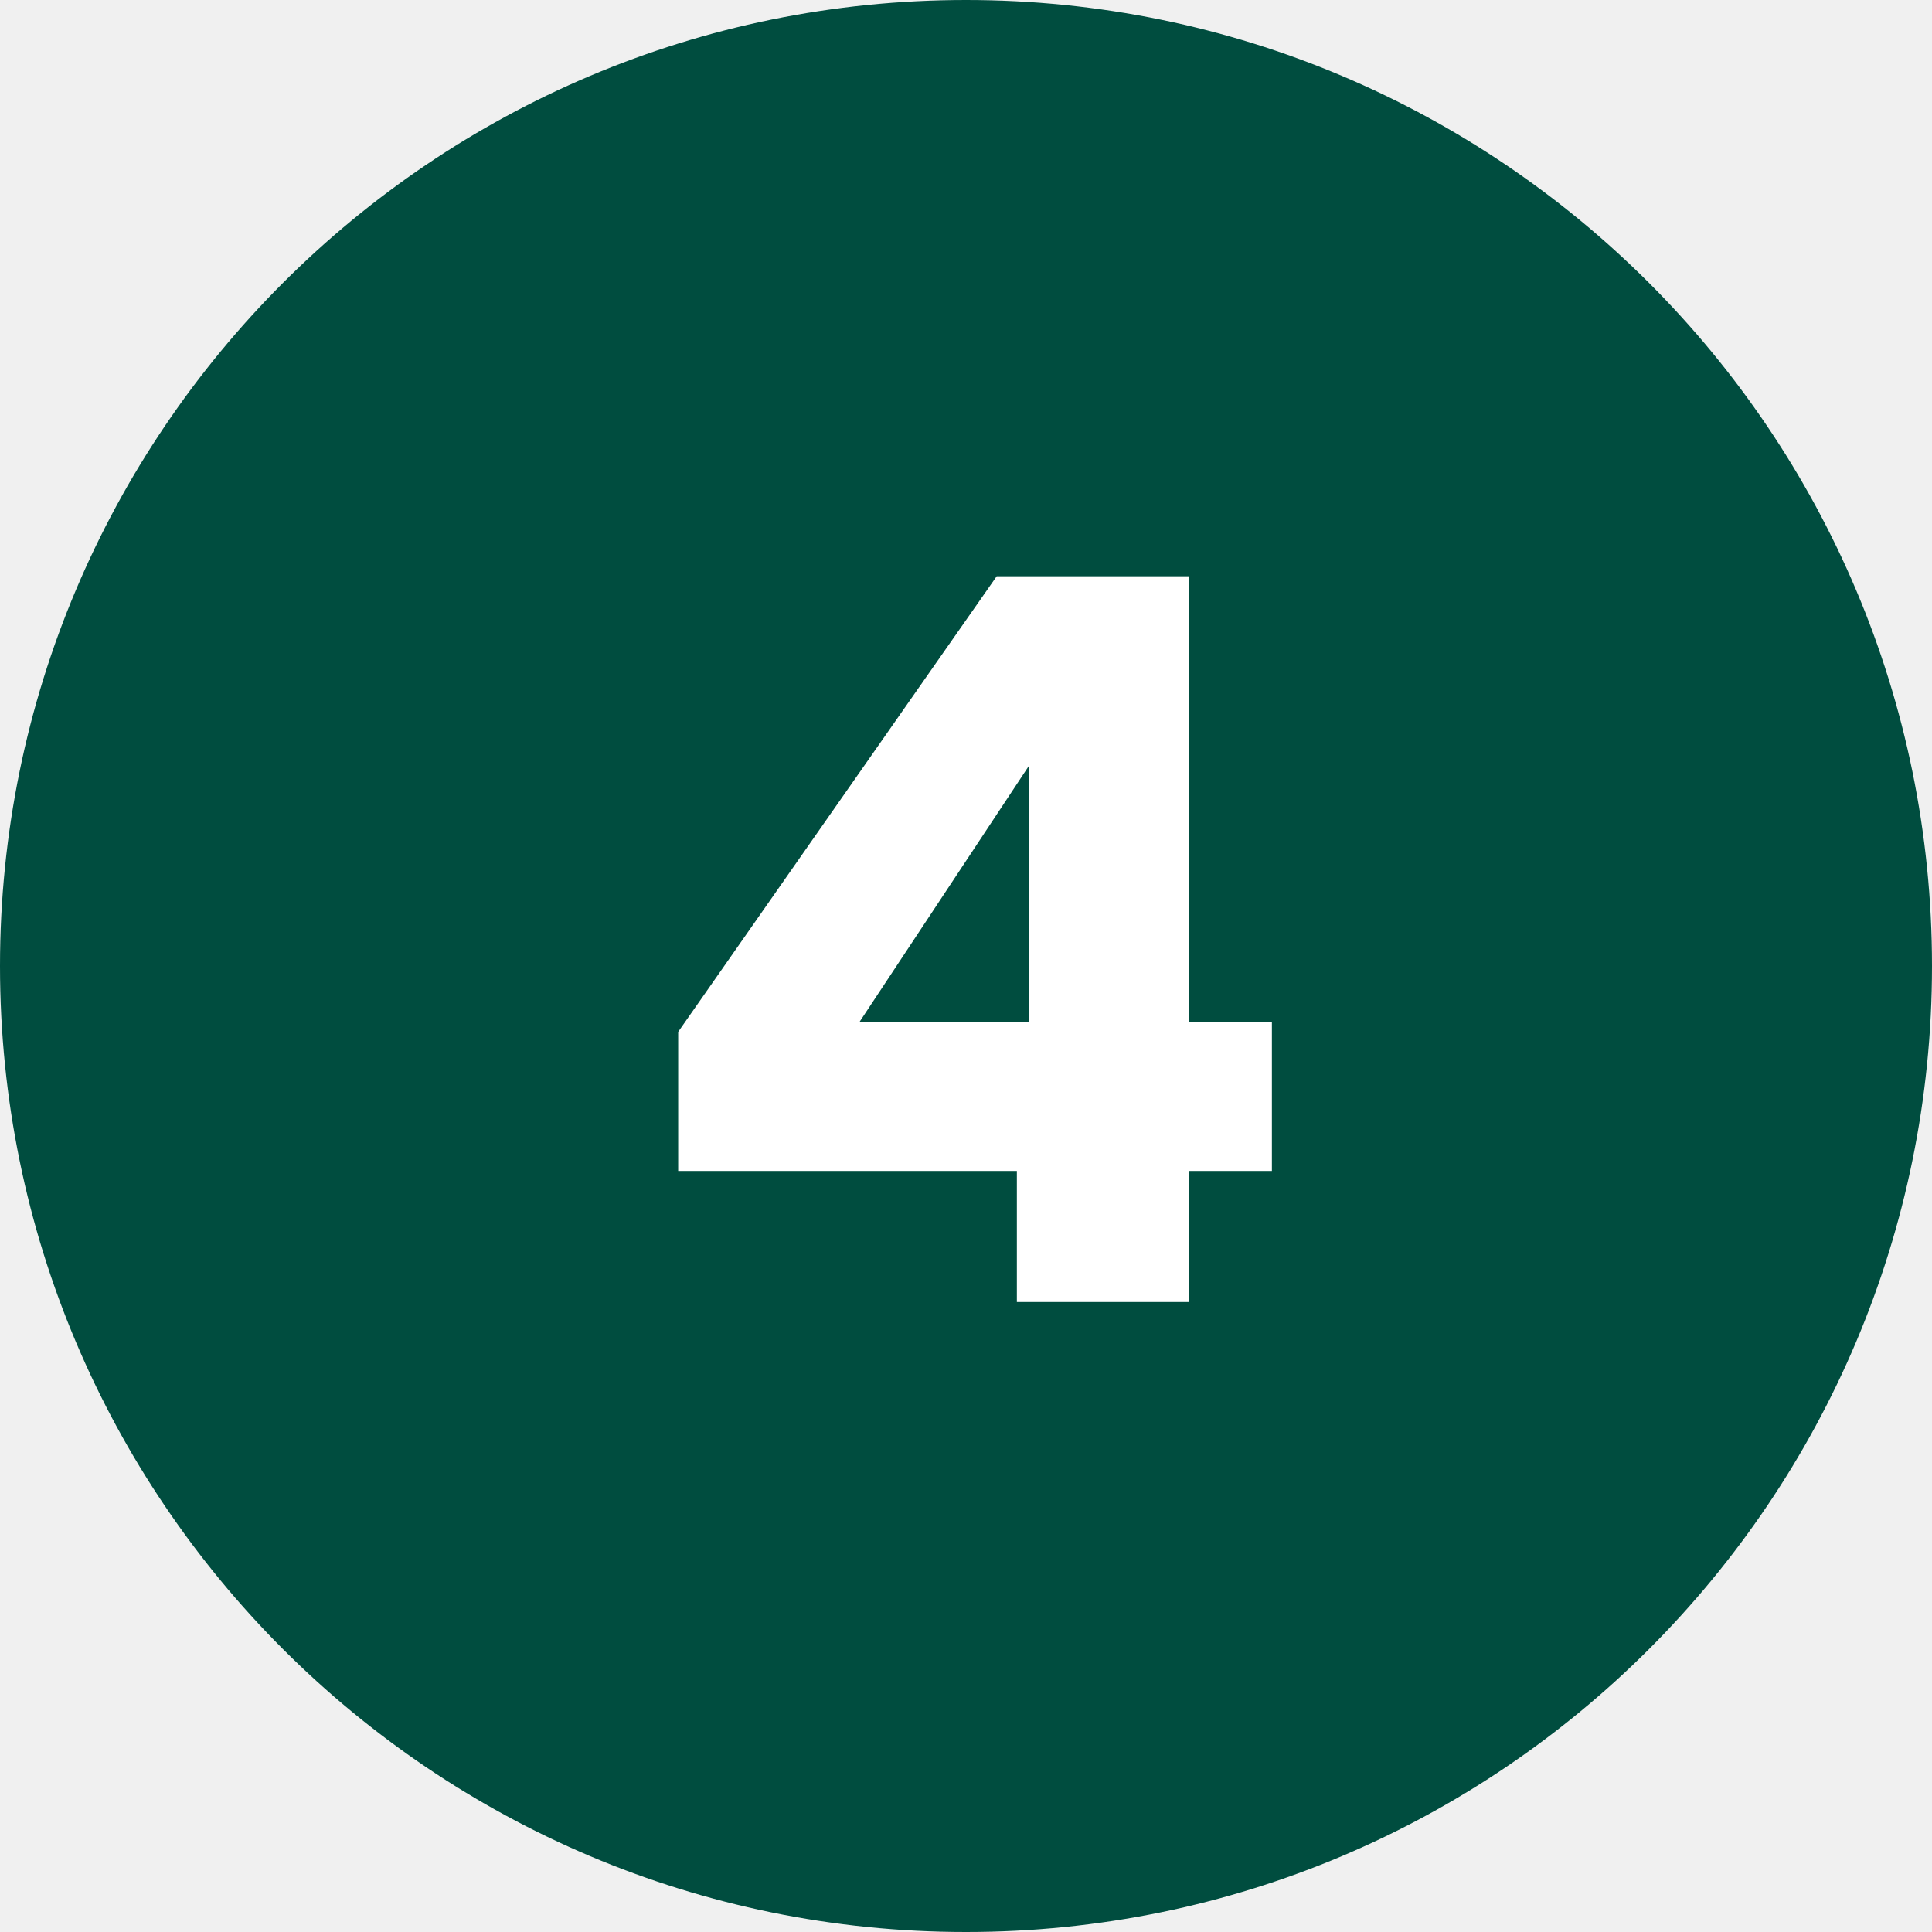
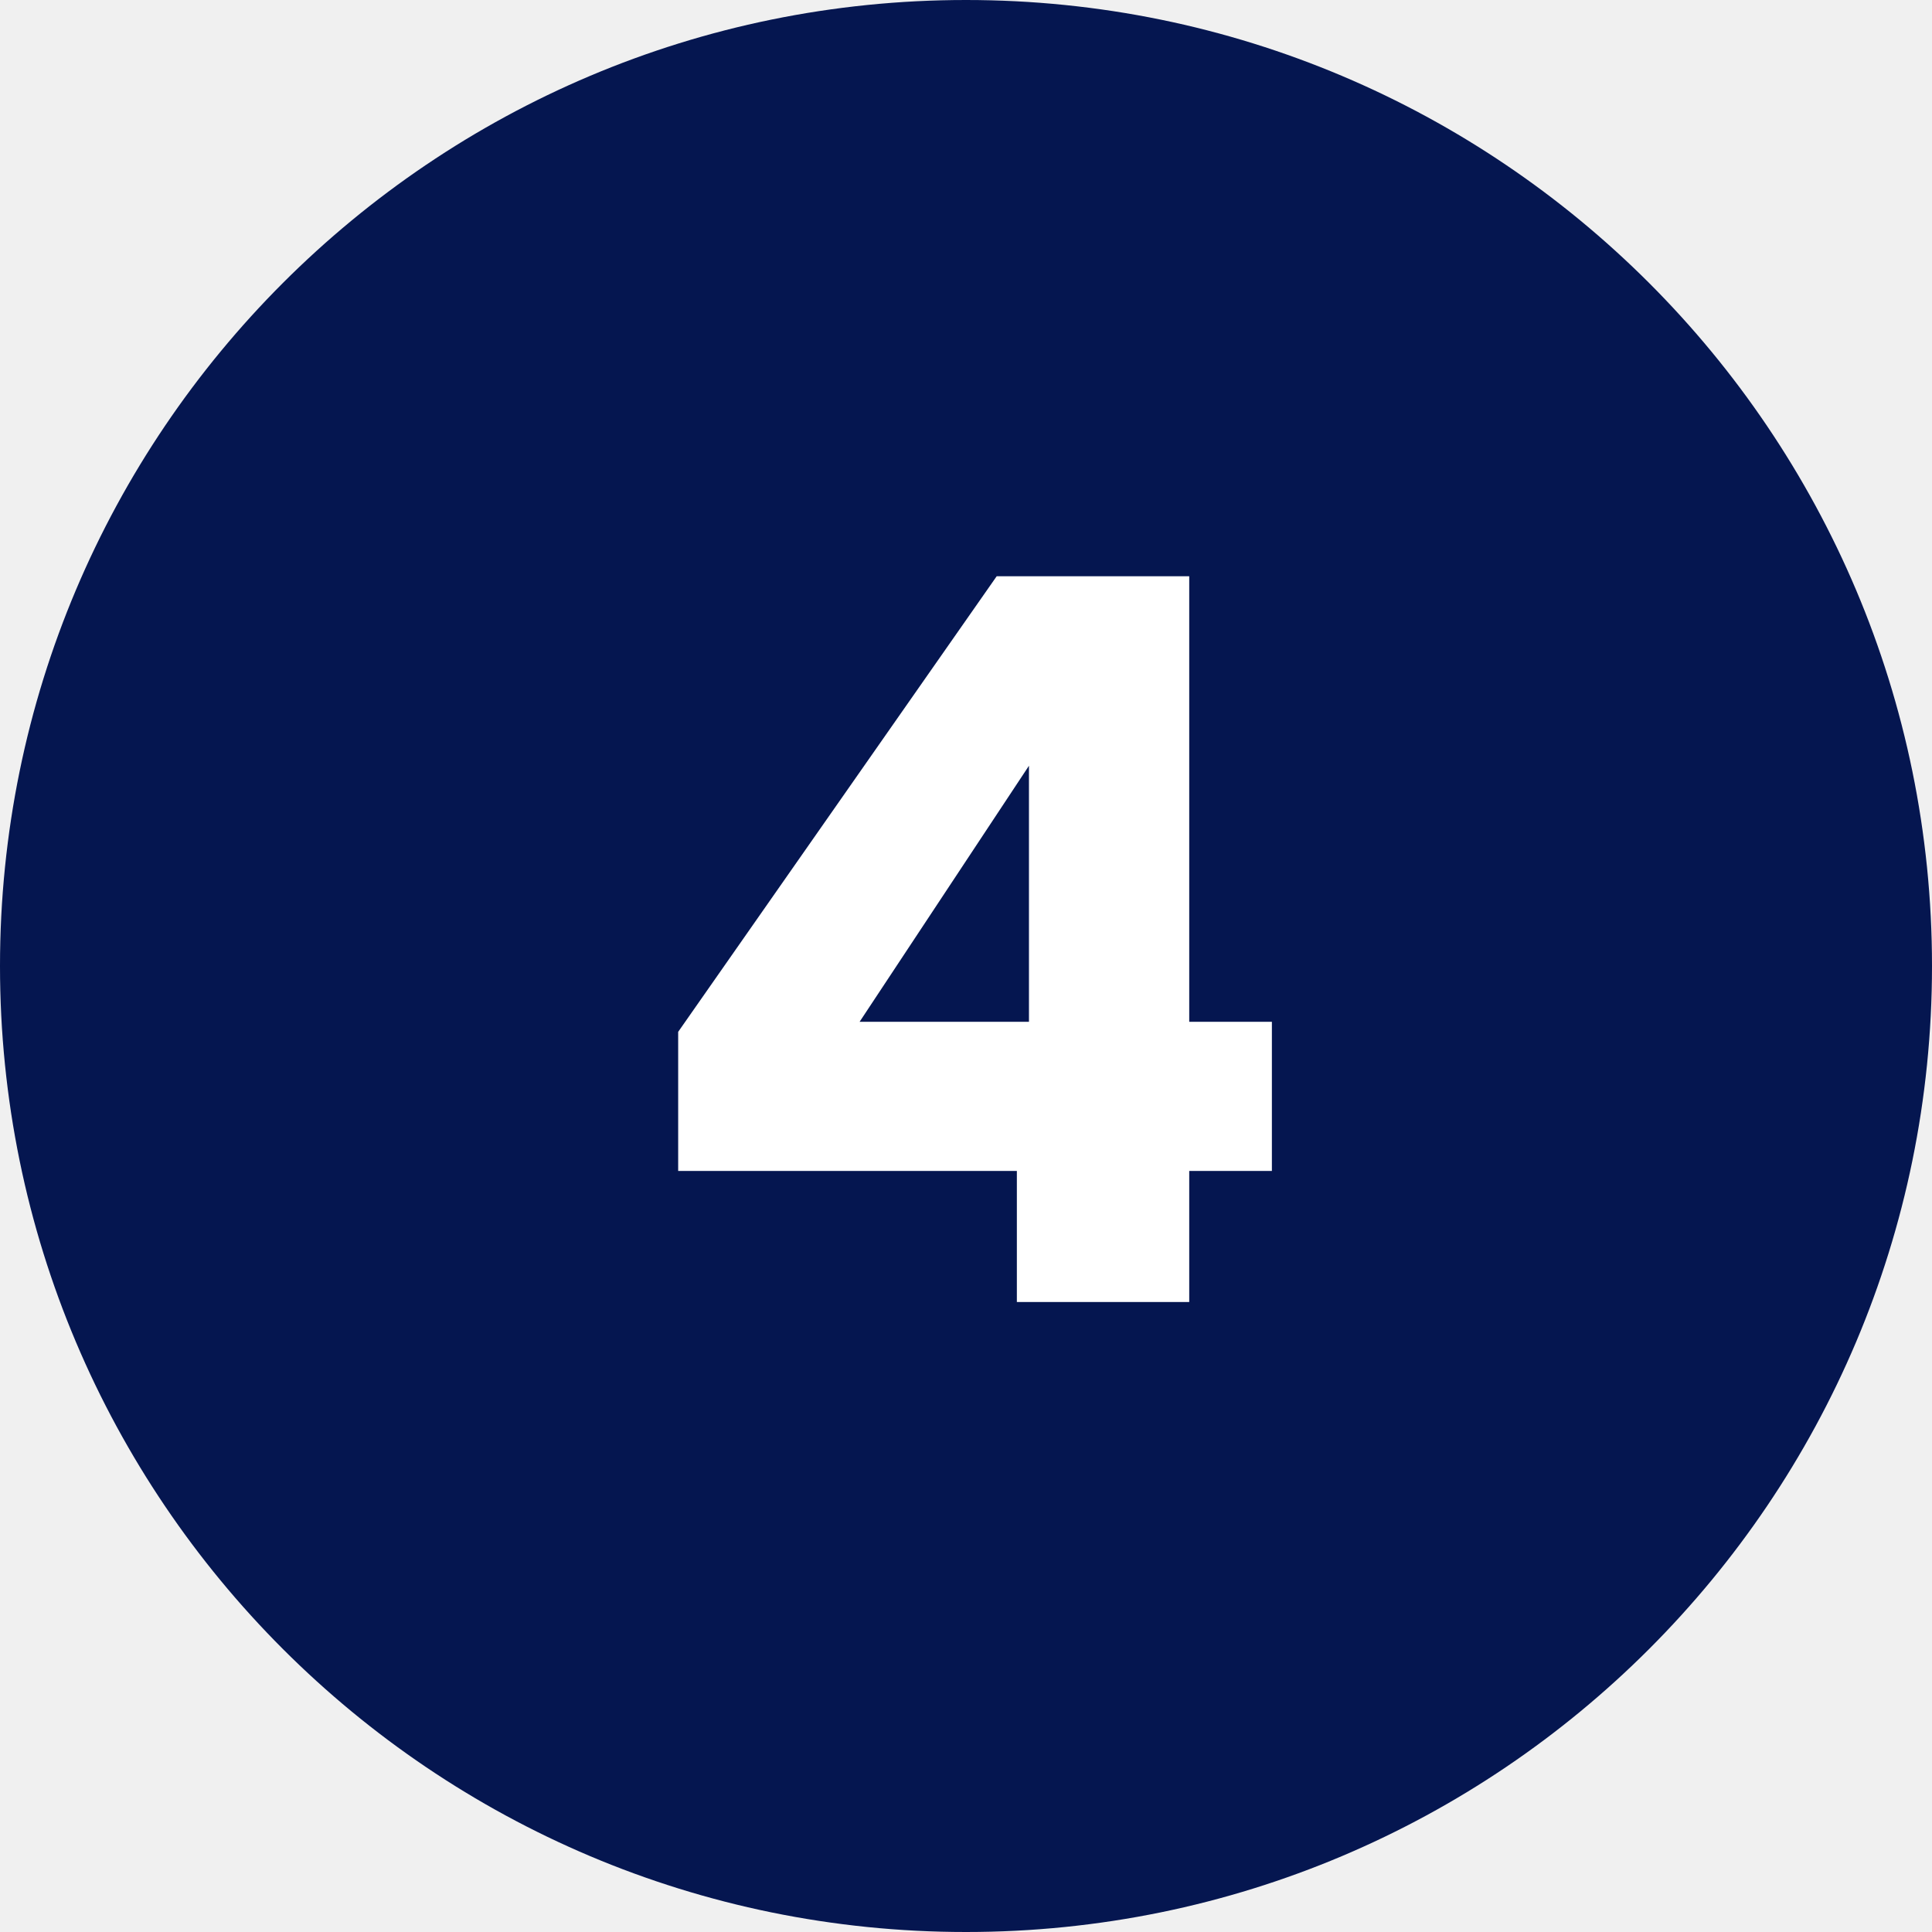
<svg xmlns="http://www.w3.org/2000/svg" width="46" height="46" viewBox="0 0 46 46" fill="none">
-   <rect width="46" height="46" rx="23" fill="#004D3F" />
+   <rect width="46" height="46" rx="23" fill="#051650" />
  <path d="M16.147 27.88V24.568L23.731 13.72H28.315V24.328H30.283V27.88H28.315V31H24.211V27.88H16.147ZM24.499 18.232L20.467 24.328H24.499V18.232Z" fill="white" />
</svg>
